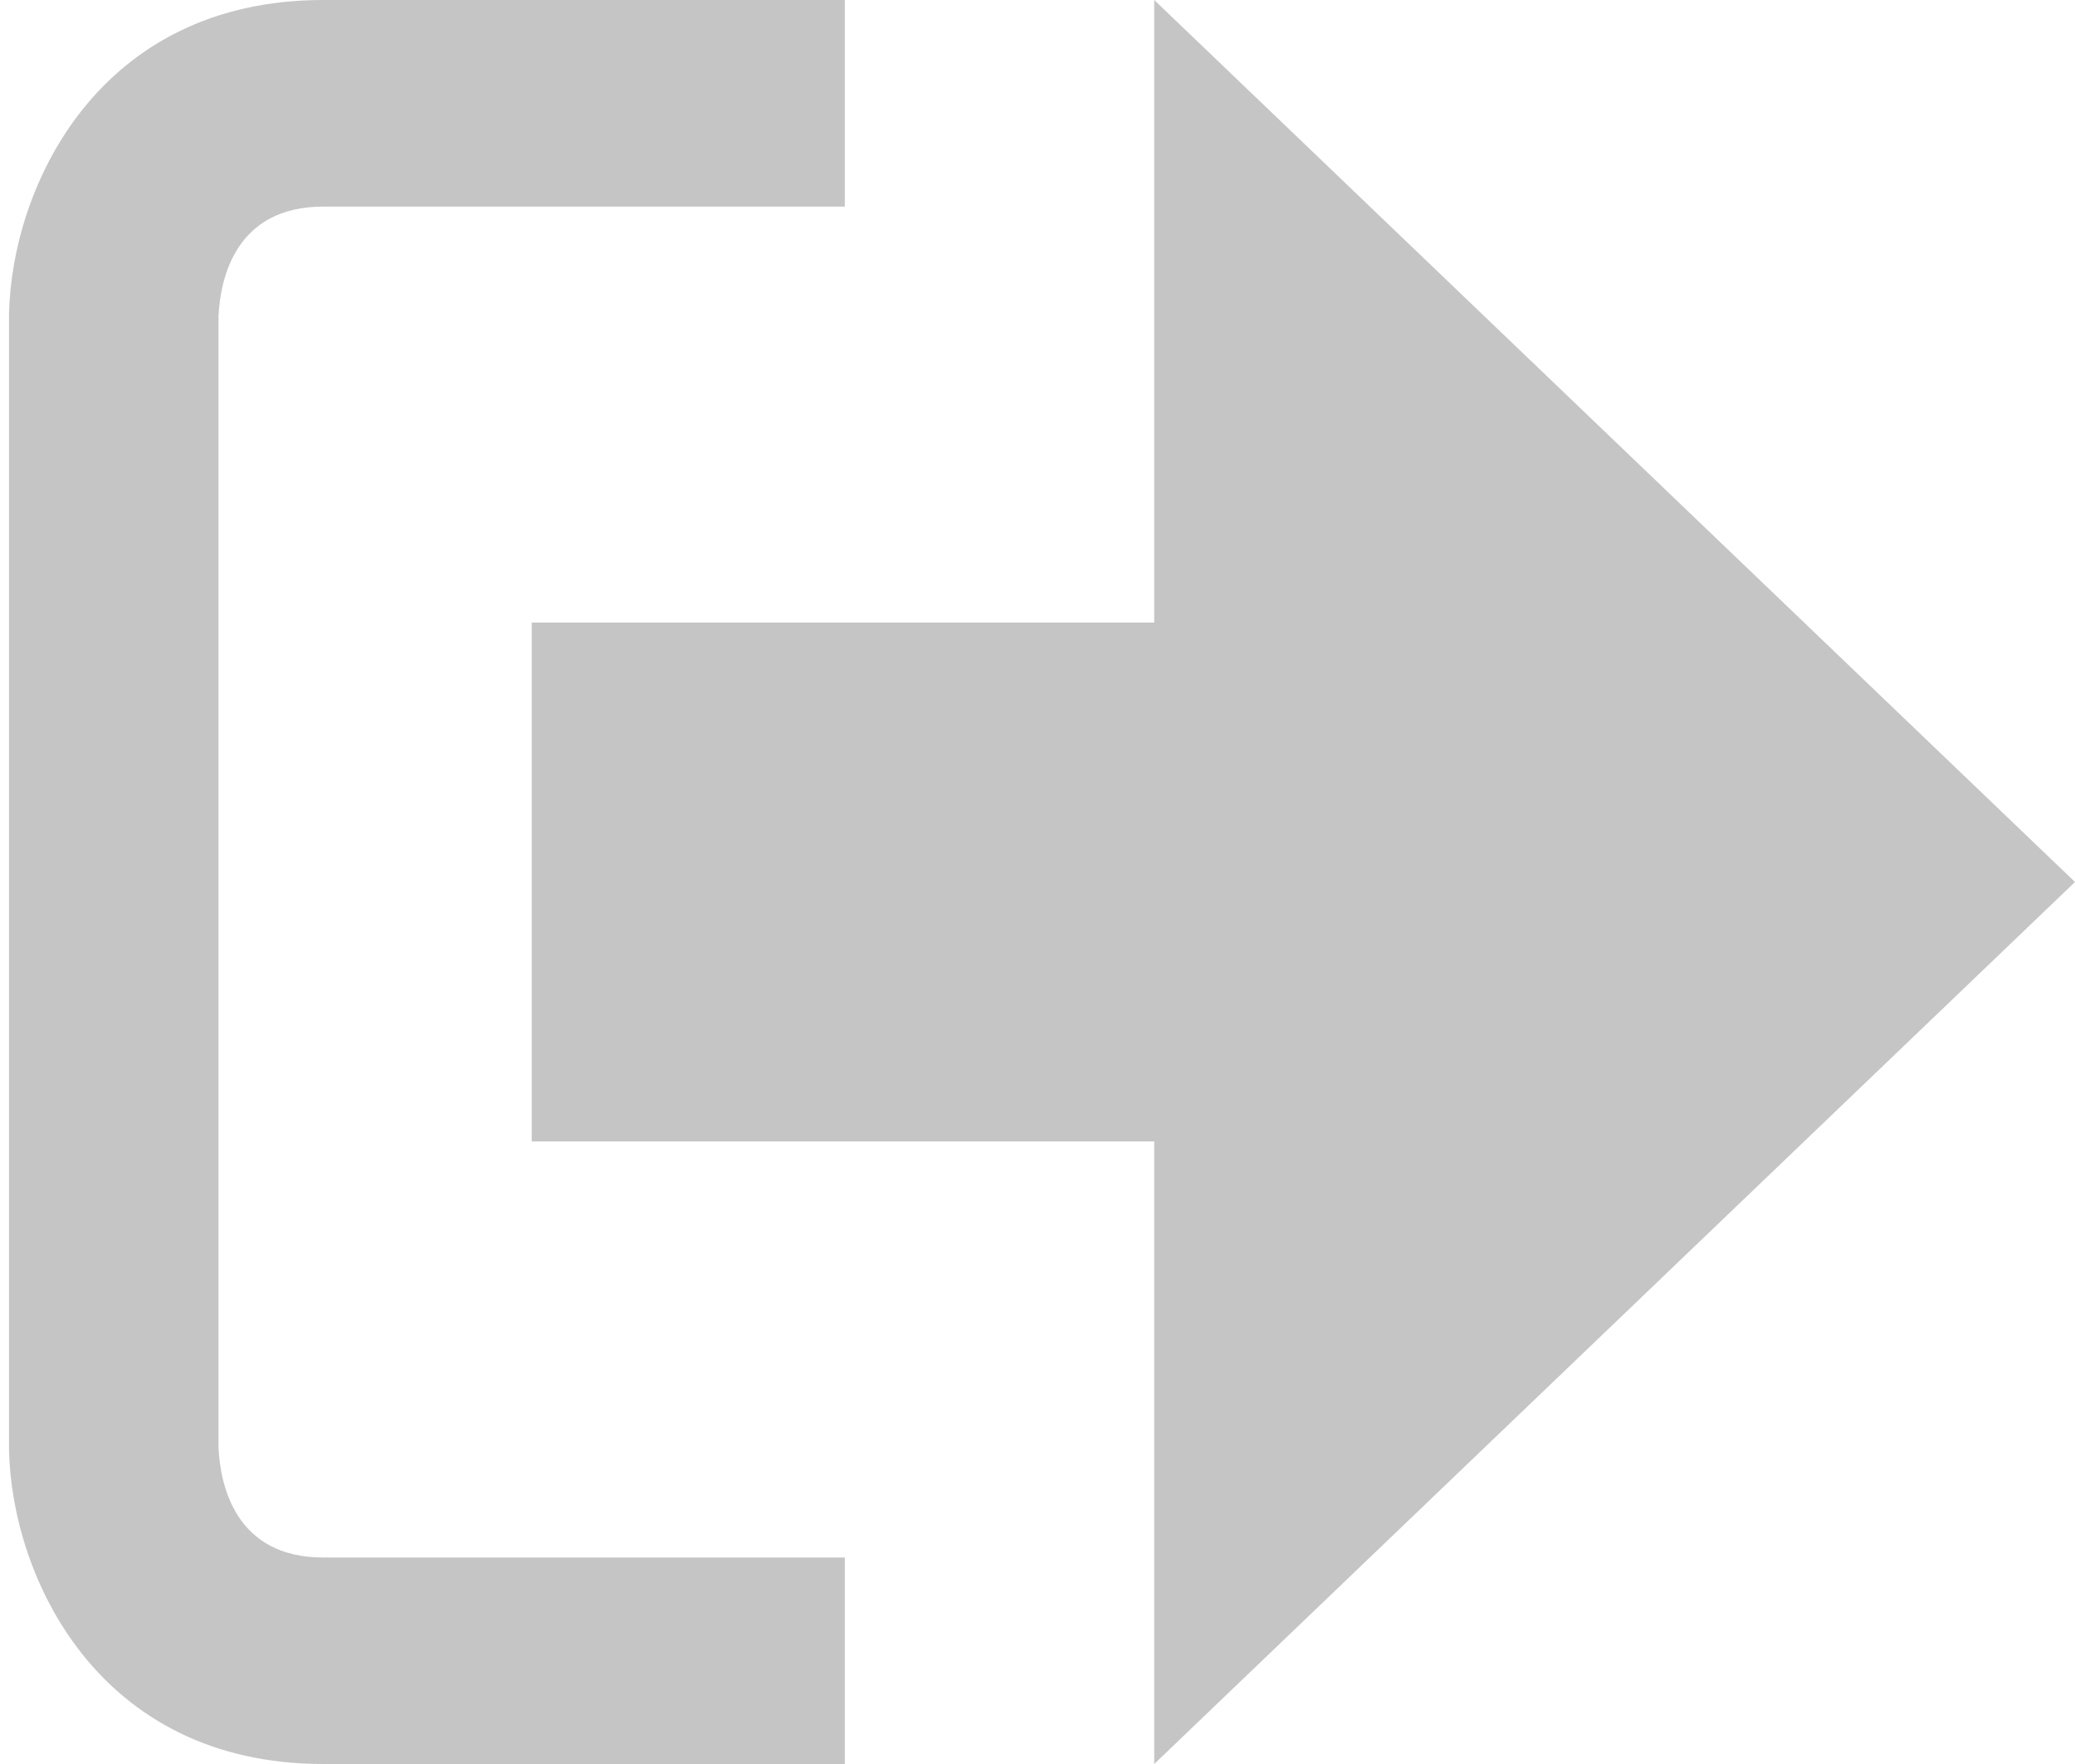
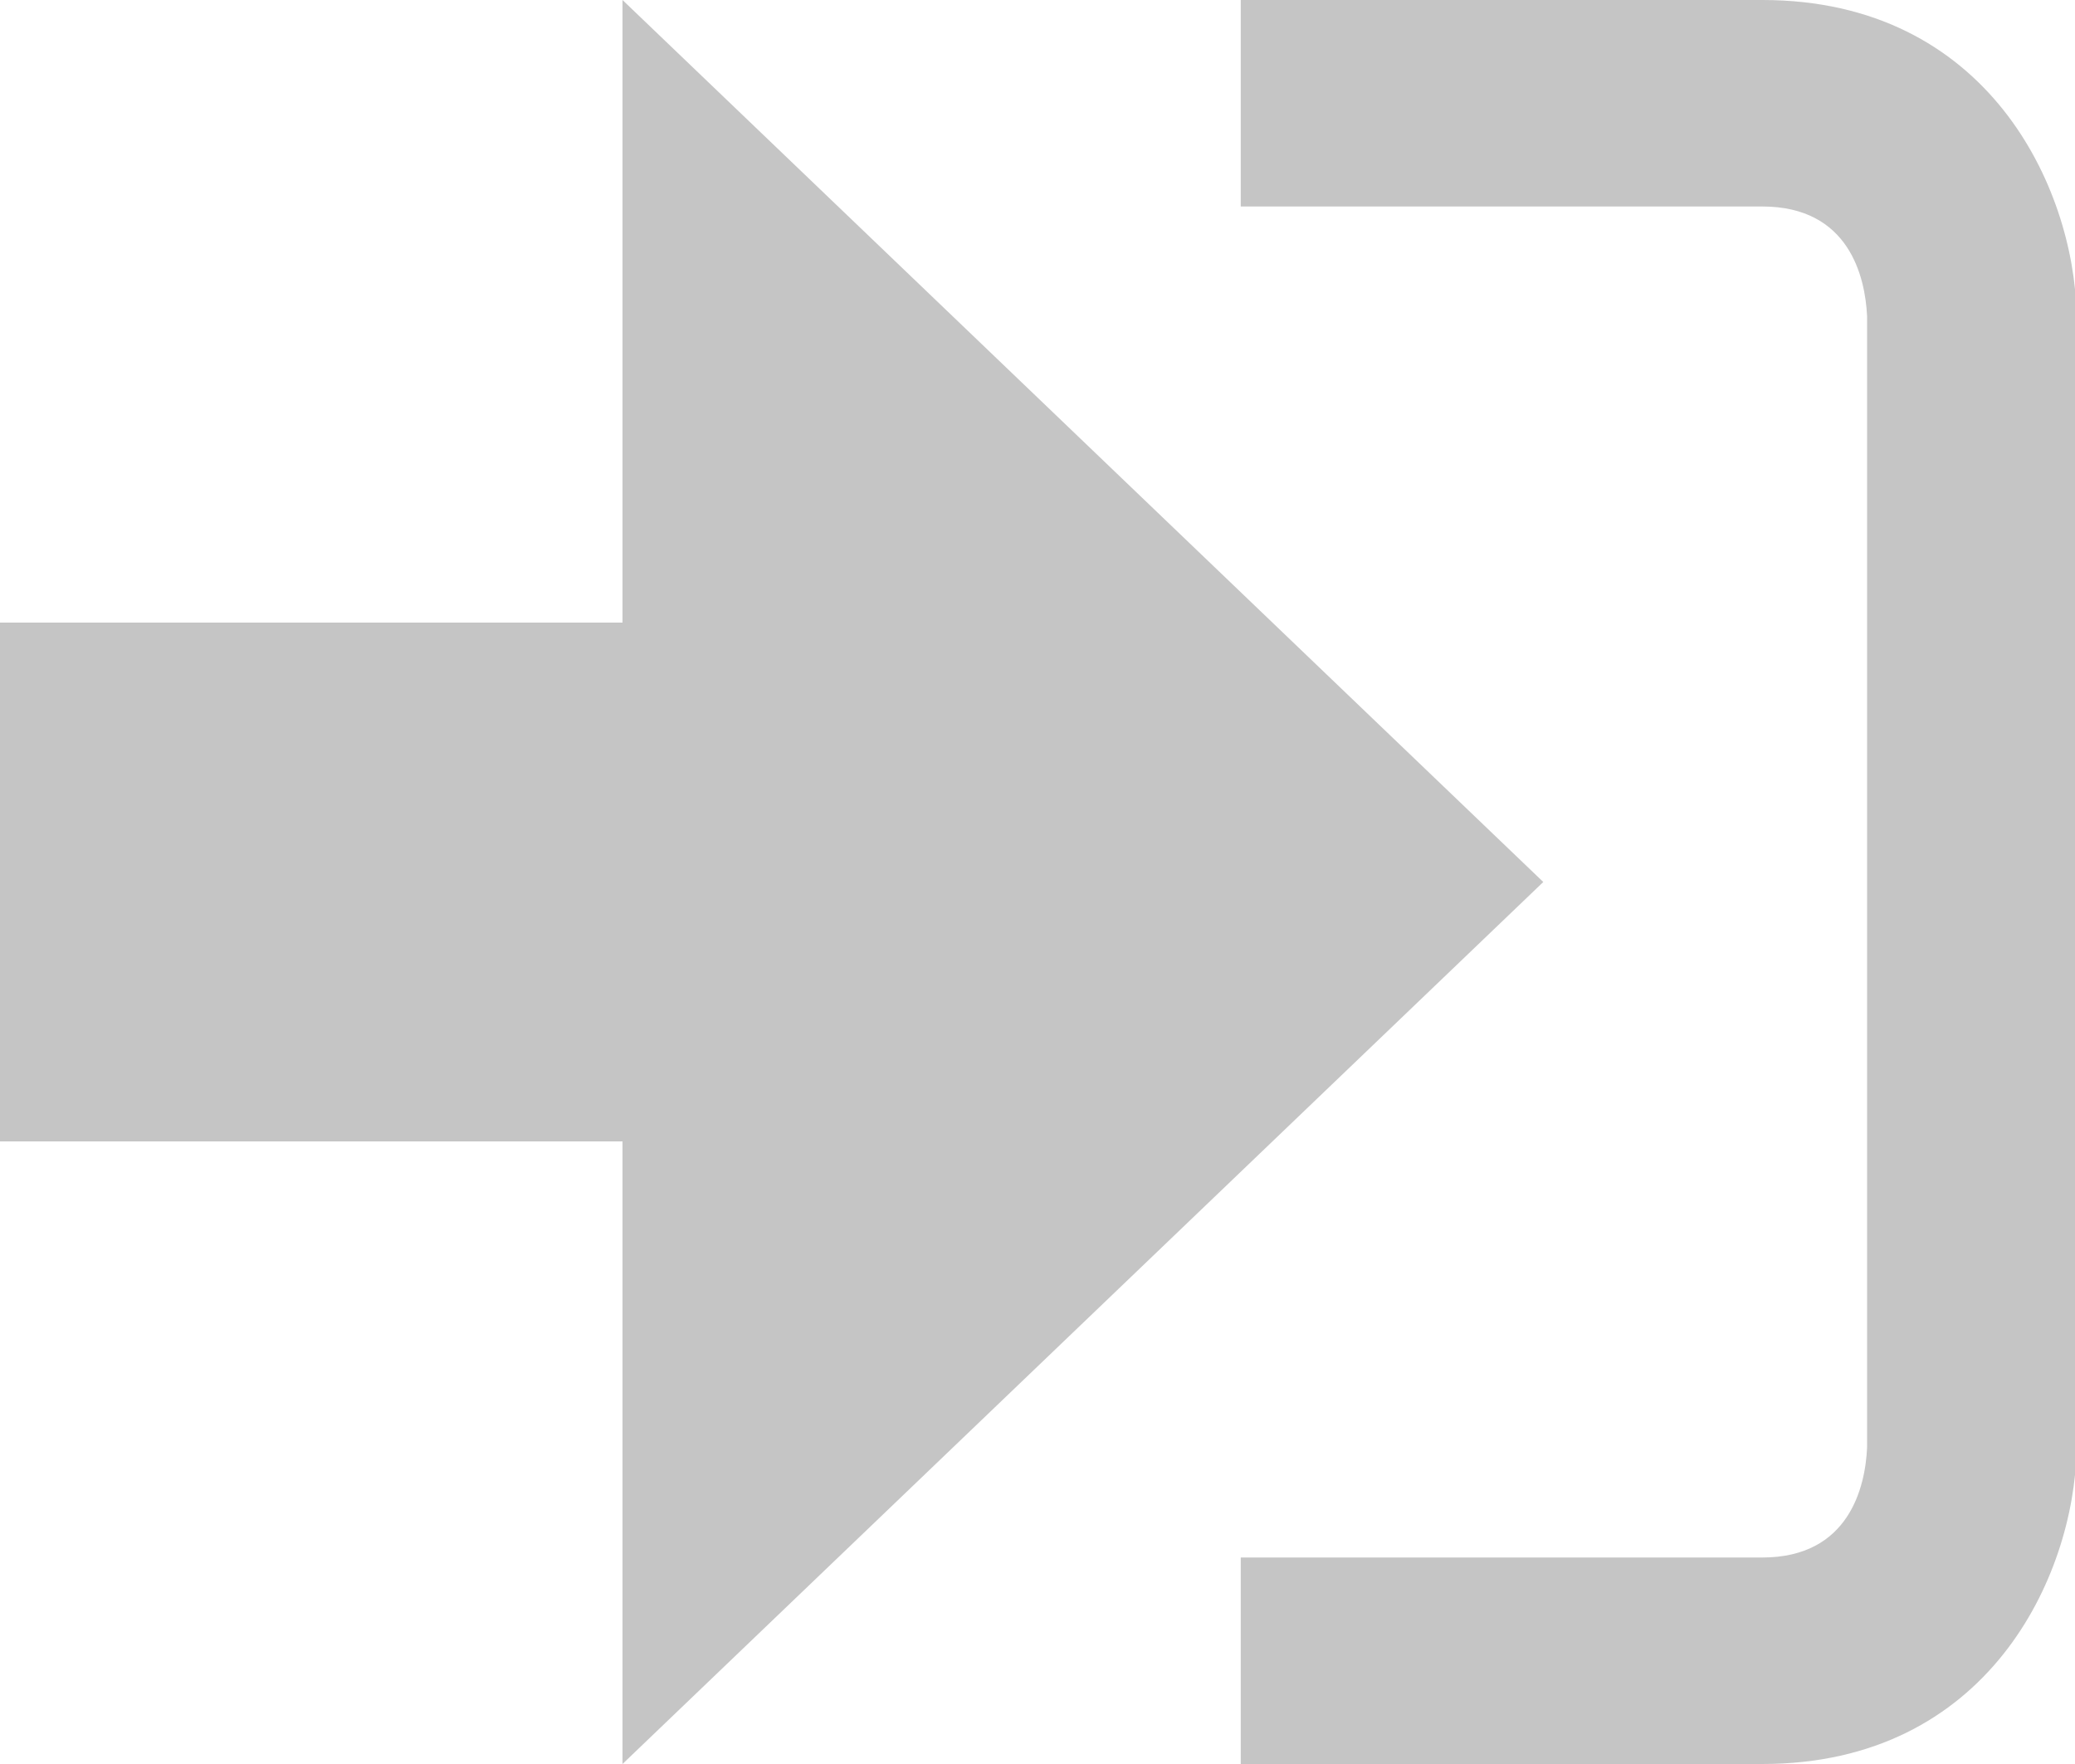
- <svg xmlns="http://www.w3.org/2000/svg" width="20" height="17" viewBox="0 0 20 17" fill="none">
-   <path d="M20 8.5L11.125 0V6H5.125V11H11.125V17L20 8.5Z" fill="#C5C5C5" />
-   <path d="M2.106 13.952V3.048C2.124 2.672 2.277 1.991 3.116 1.991H8.143V0H3.116C0.938 0 0.112 1.81 0.087 3.027V13.973C0.112 15.189 0.938 17 3.116 17H8.143V15.01H3.116C2.277 15.01 2.124 14.327 2.106 13.952Z" fill="#C5C5C5" />
+ <svg xmlns="http://www.w3.org/2000/svg" width="20" height="17" viewBox="0 0 20 17">
+   <path fill="#c5c5c5" d="M14.875 8.5L6 0v6H0v5h6v6z" />
+   <path fill="#c5c5c5" d="M16.986 15.01h-5.027V17h5.027c2.178 0 3.004-1.81 3.029-3.026V3.028C19.99 1.811 19.164 0 16.986 0h-5.027v1.99h5.027c.839 0 .992.681 1.01 1.057v10.904c-.017.376-.171 1.059-1.01 1.059z" />
</svg>
